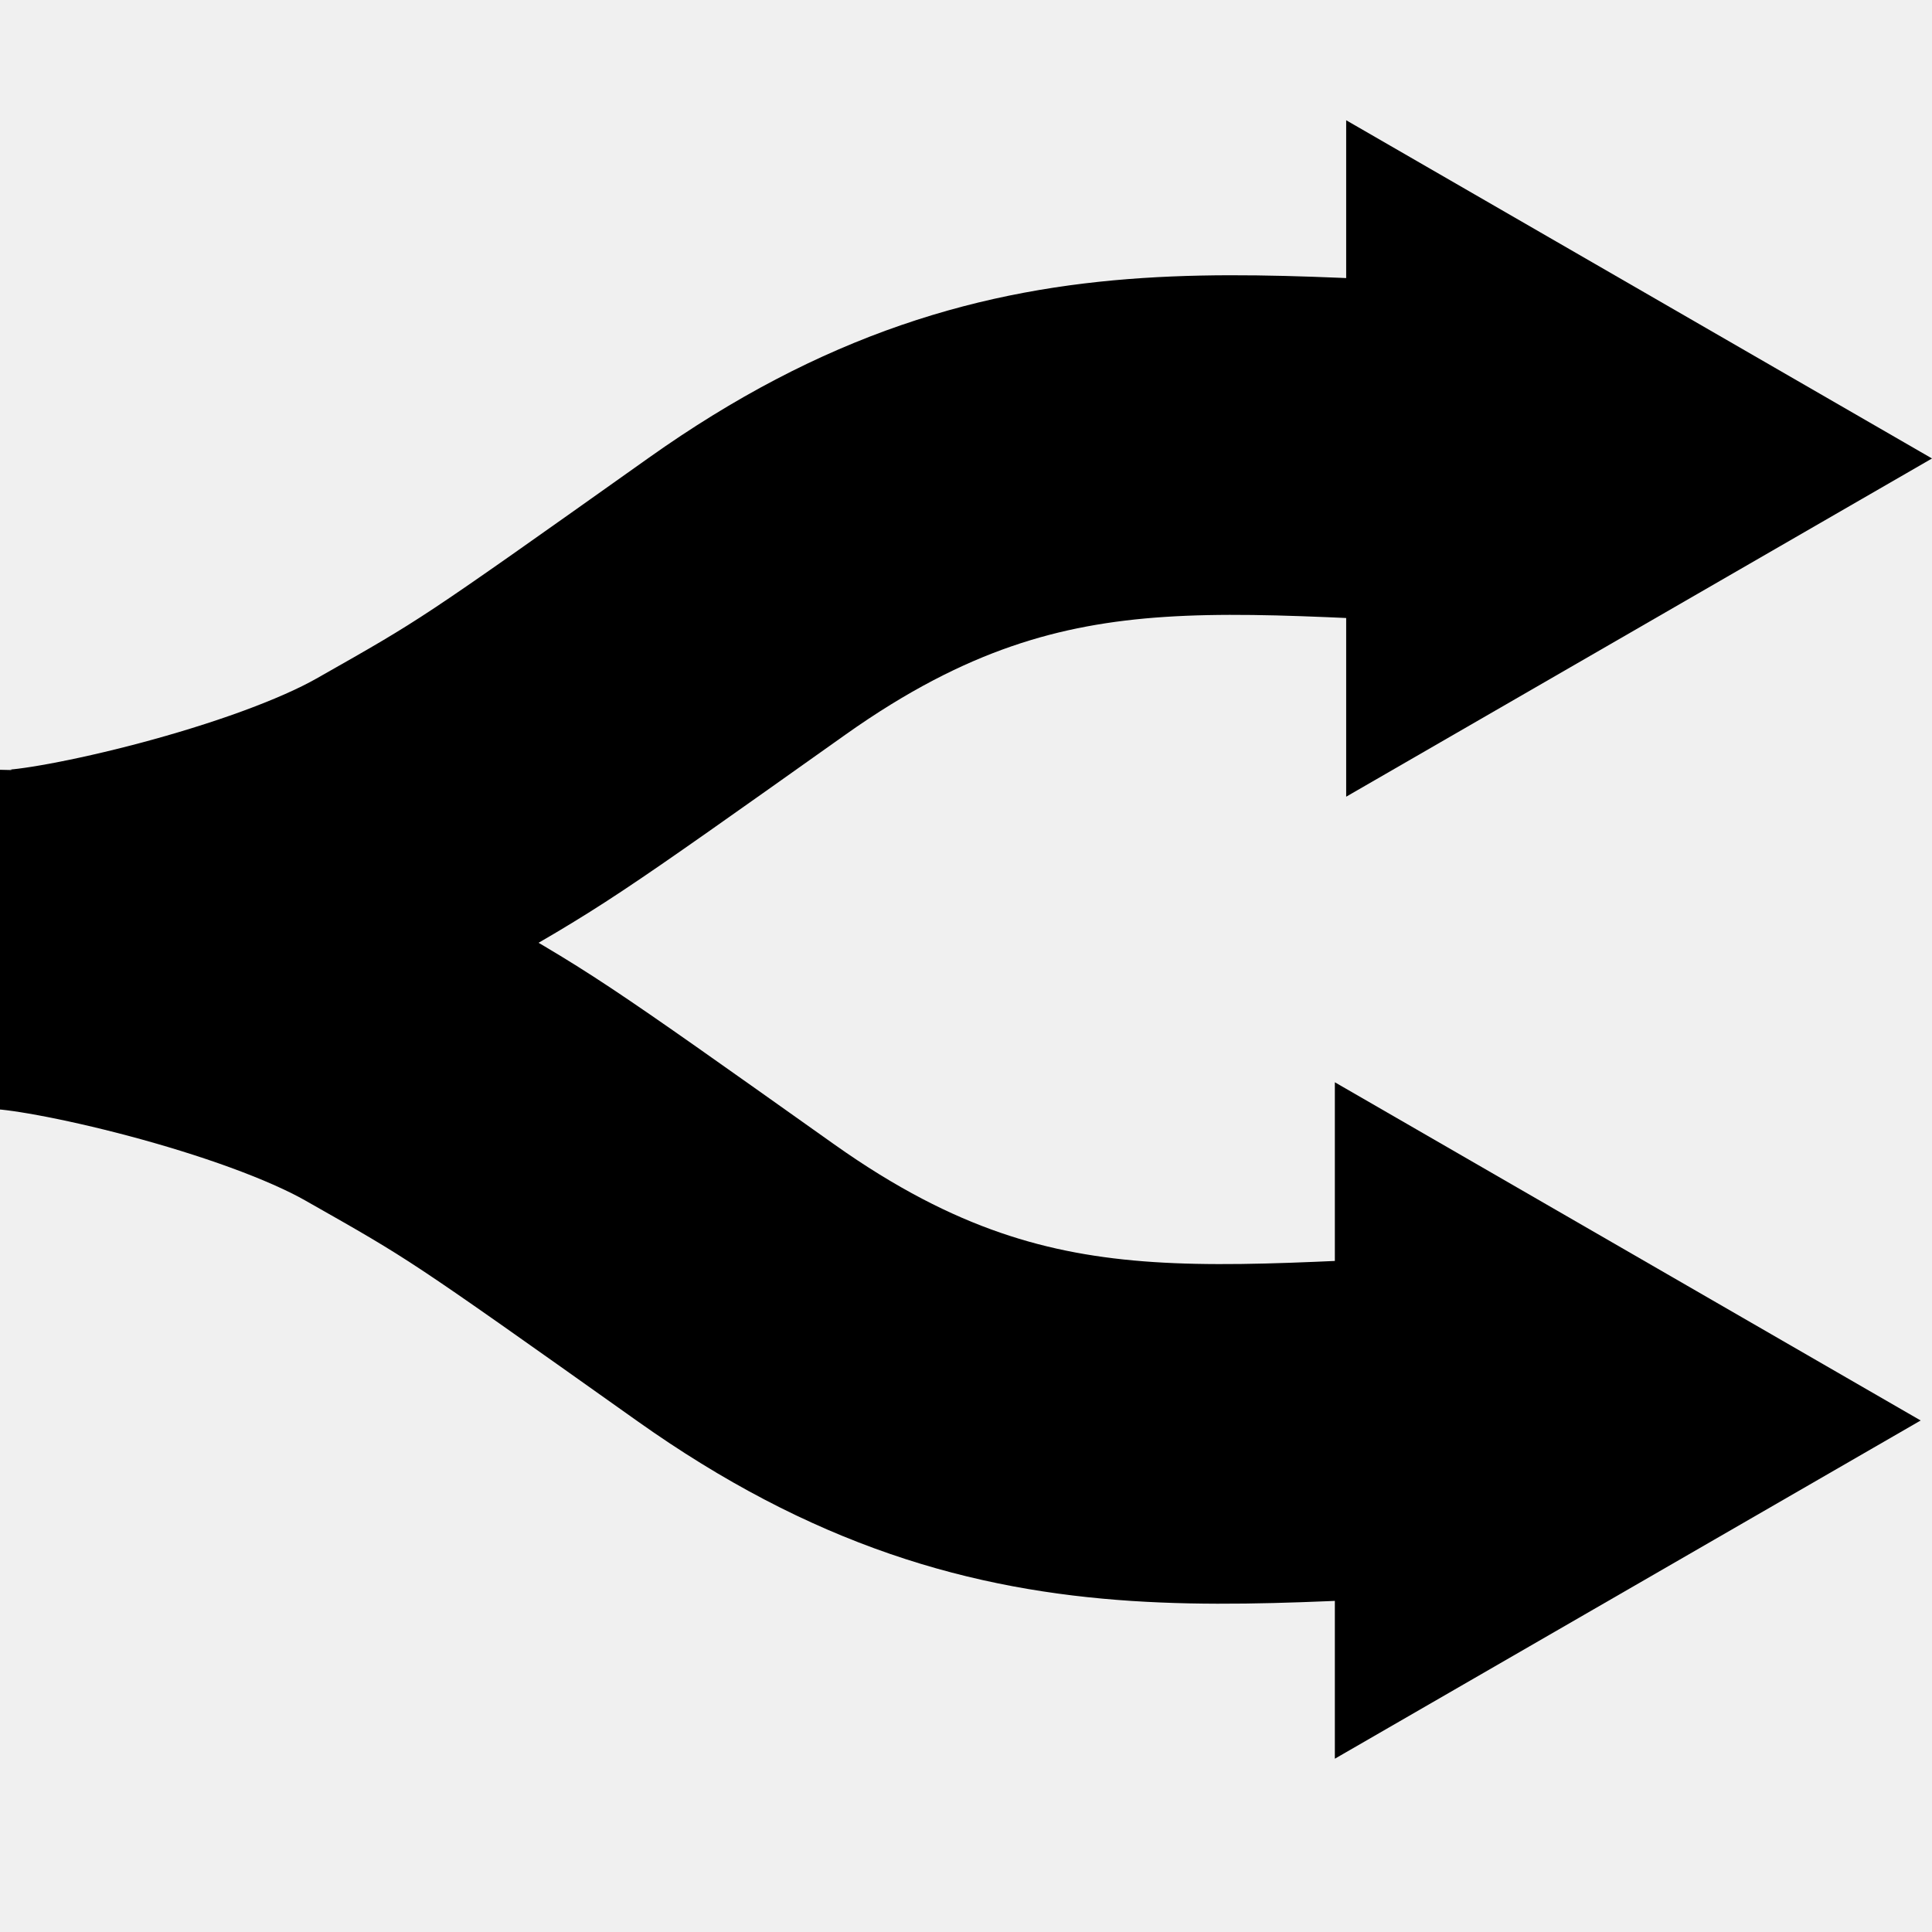
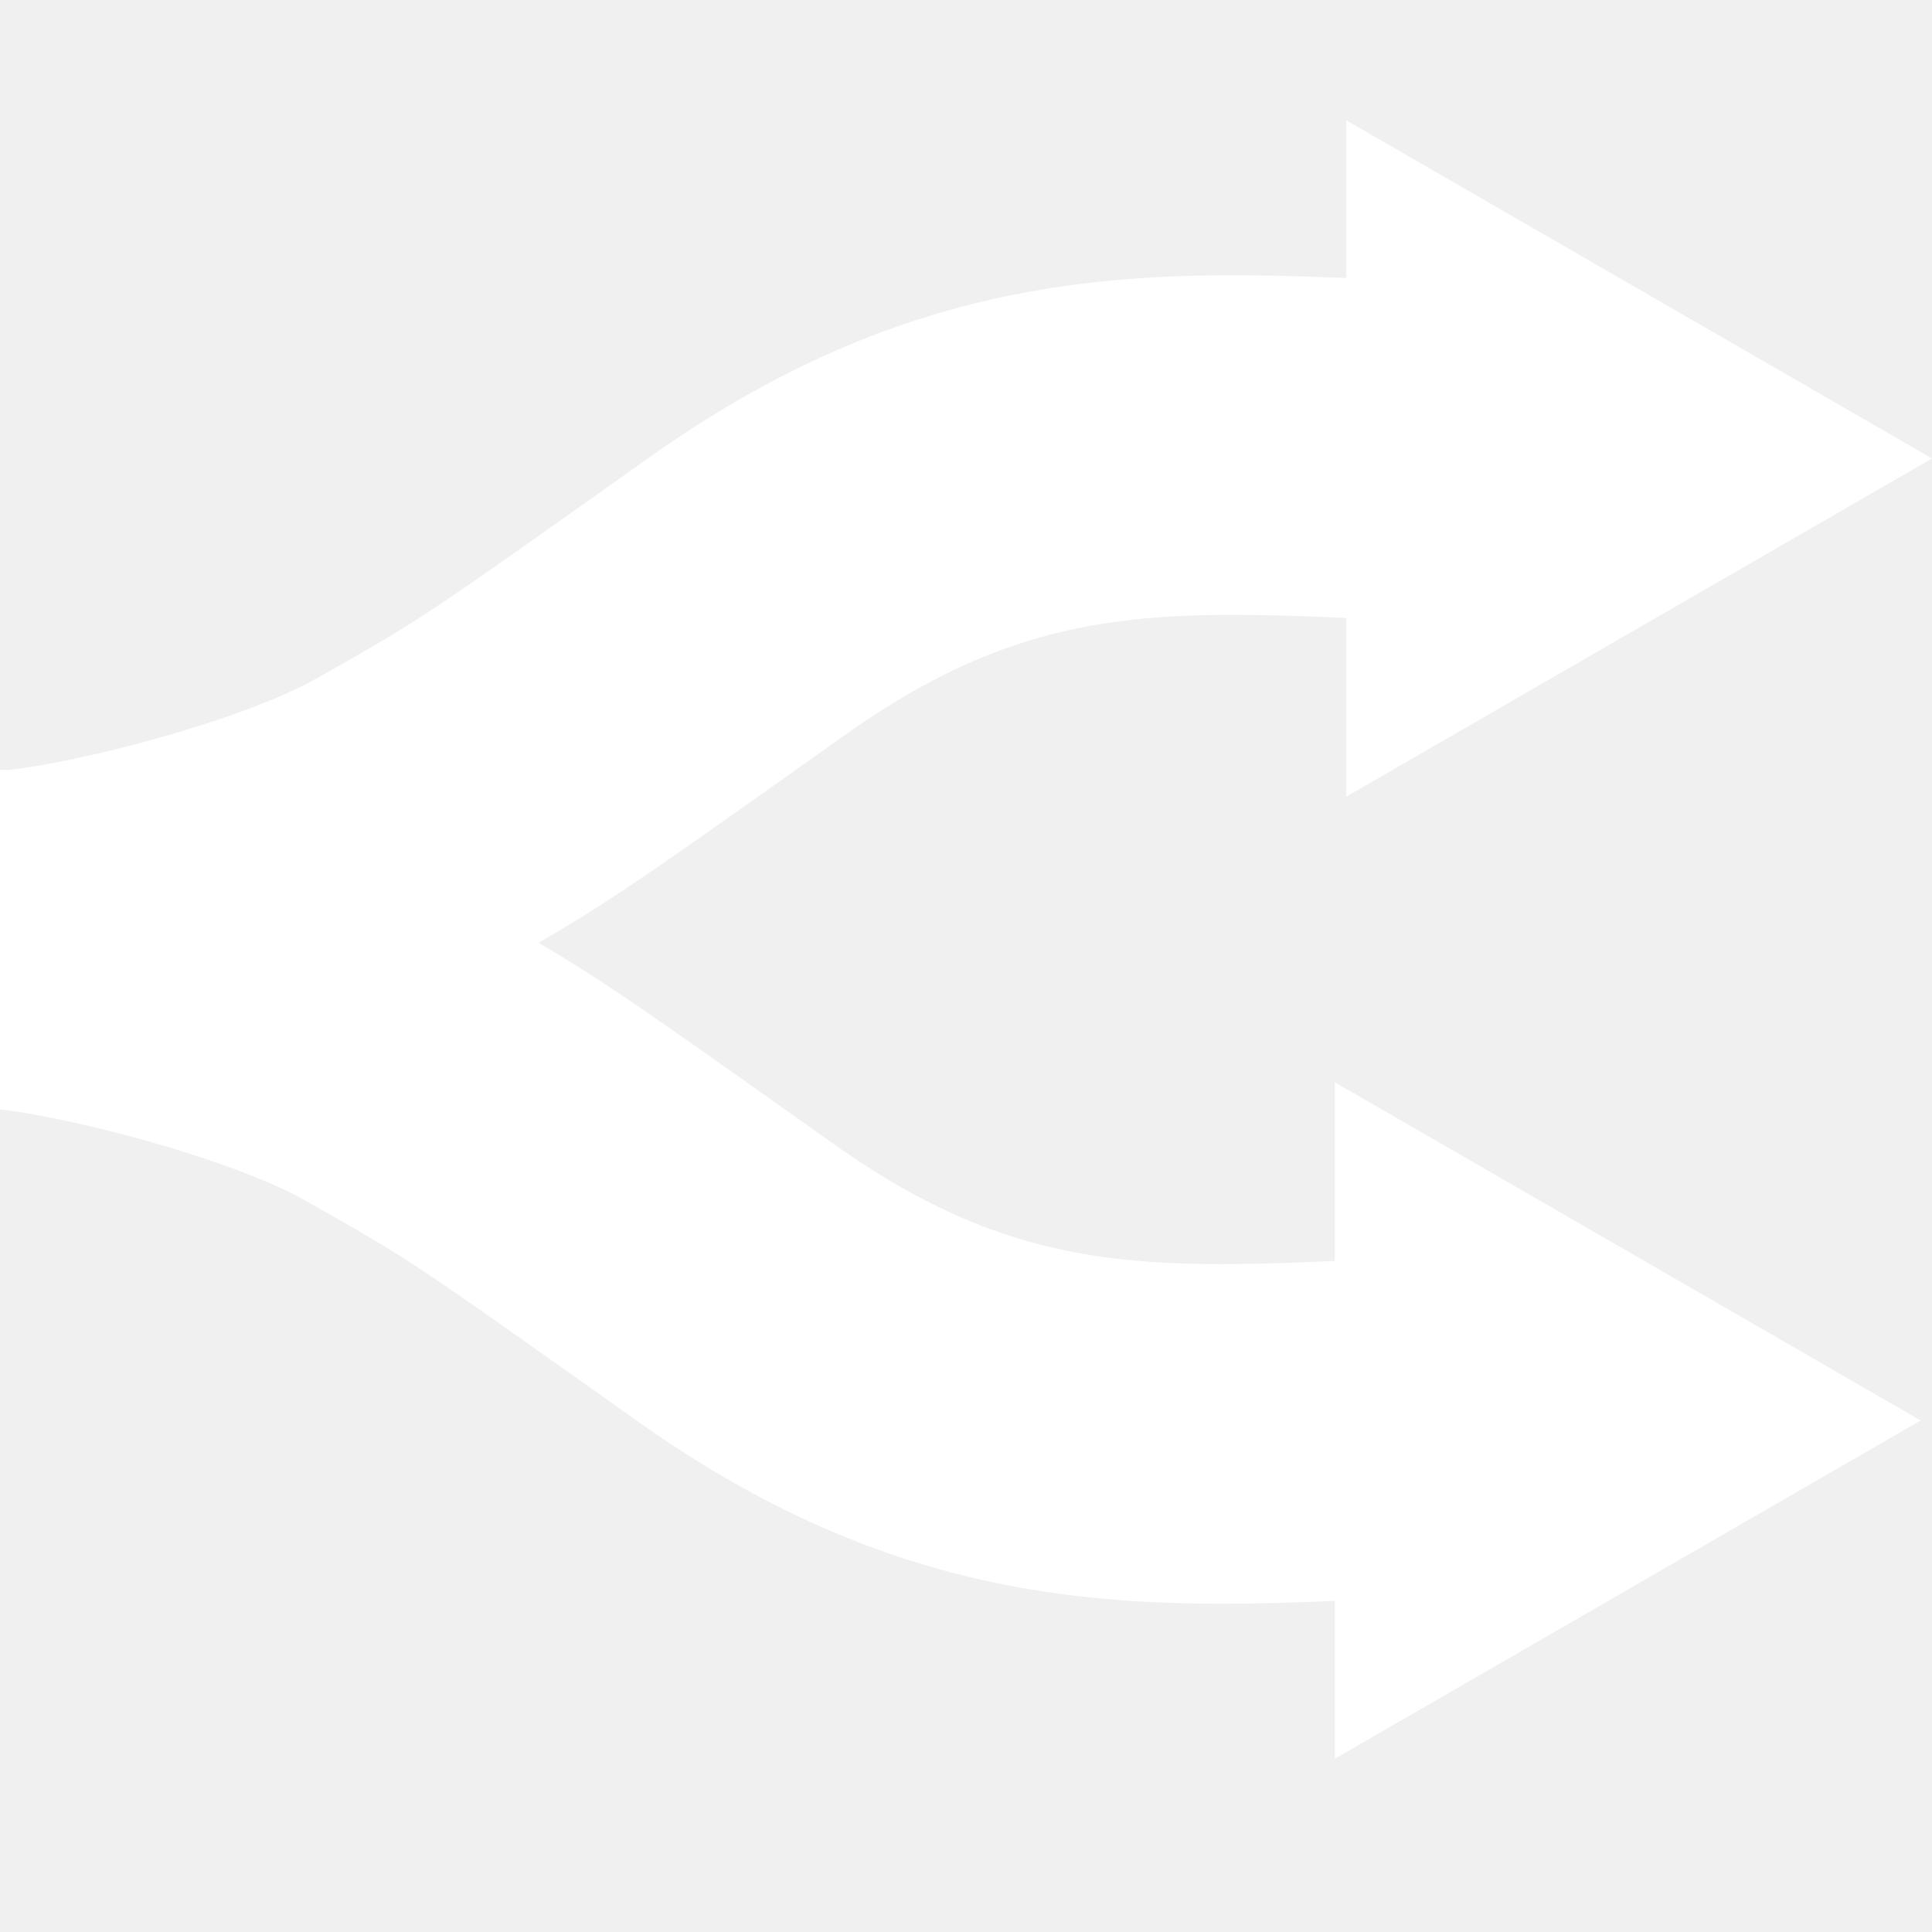
- <svg xmlns="http://www.w3.org/2000/svg" width="512" height="512" viewBox="0 0 512 512" fill="currentColor" stroke="currentColor">
+ <svg xmlns="http://www.w3.org/2000/svg" width="512" height="512" viewBox="0 0 512 512" fill="white" stroke="white">
  <g clip-path="url(#clip0)">
    <path d="M3 248.945C18 248.945 76 236 106 219C136 202 136 202 198 158C276.497 102.293 332 120.945 423 120.945" stroke-width="90" />
    <path d="M511 121.5L357.25 210.268L357.25 32.732L511 121.5Z" />
    <path d="M0 249C15 249 73 261.945 103 278.945C133 295.945 133 295.945 195 339.945C273.497 395.652 329 377 420 377" stroke-width="90" />
    <path d="M508 376.445L354.25 287.678L354.25 465.213L508 376.445Z" />
  </g>
  <defs>
    <clipPath id="clip0">
      <rect width="512" height="512" fill="white" />
    </clipPath>
  </defs>
</svg>
